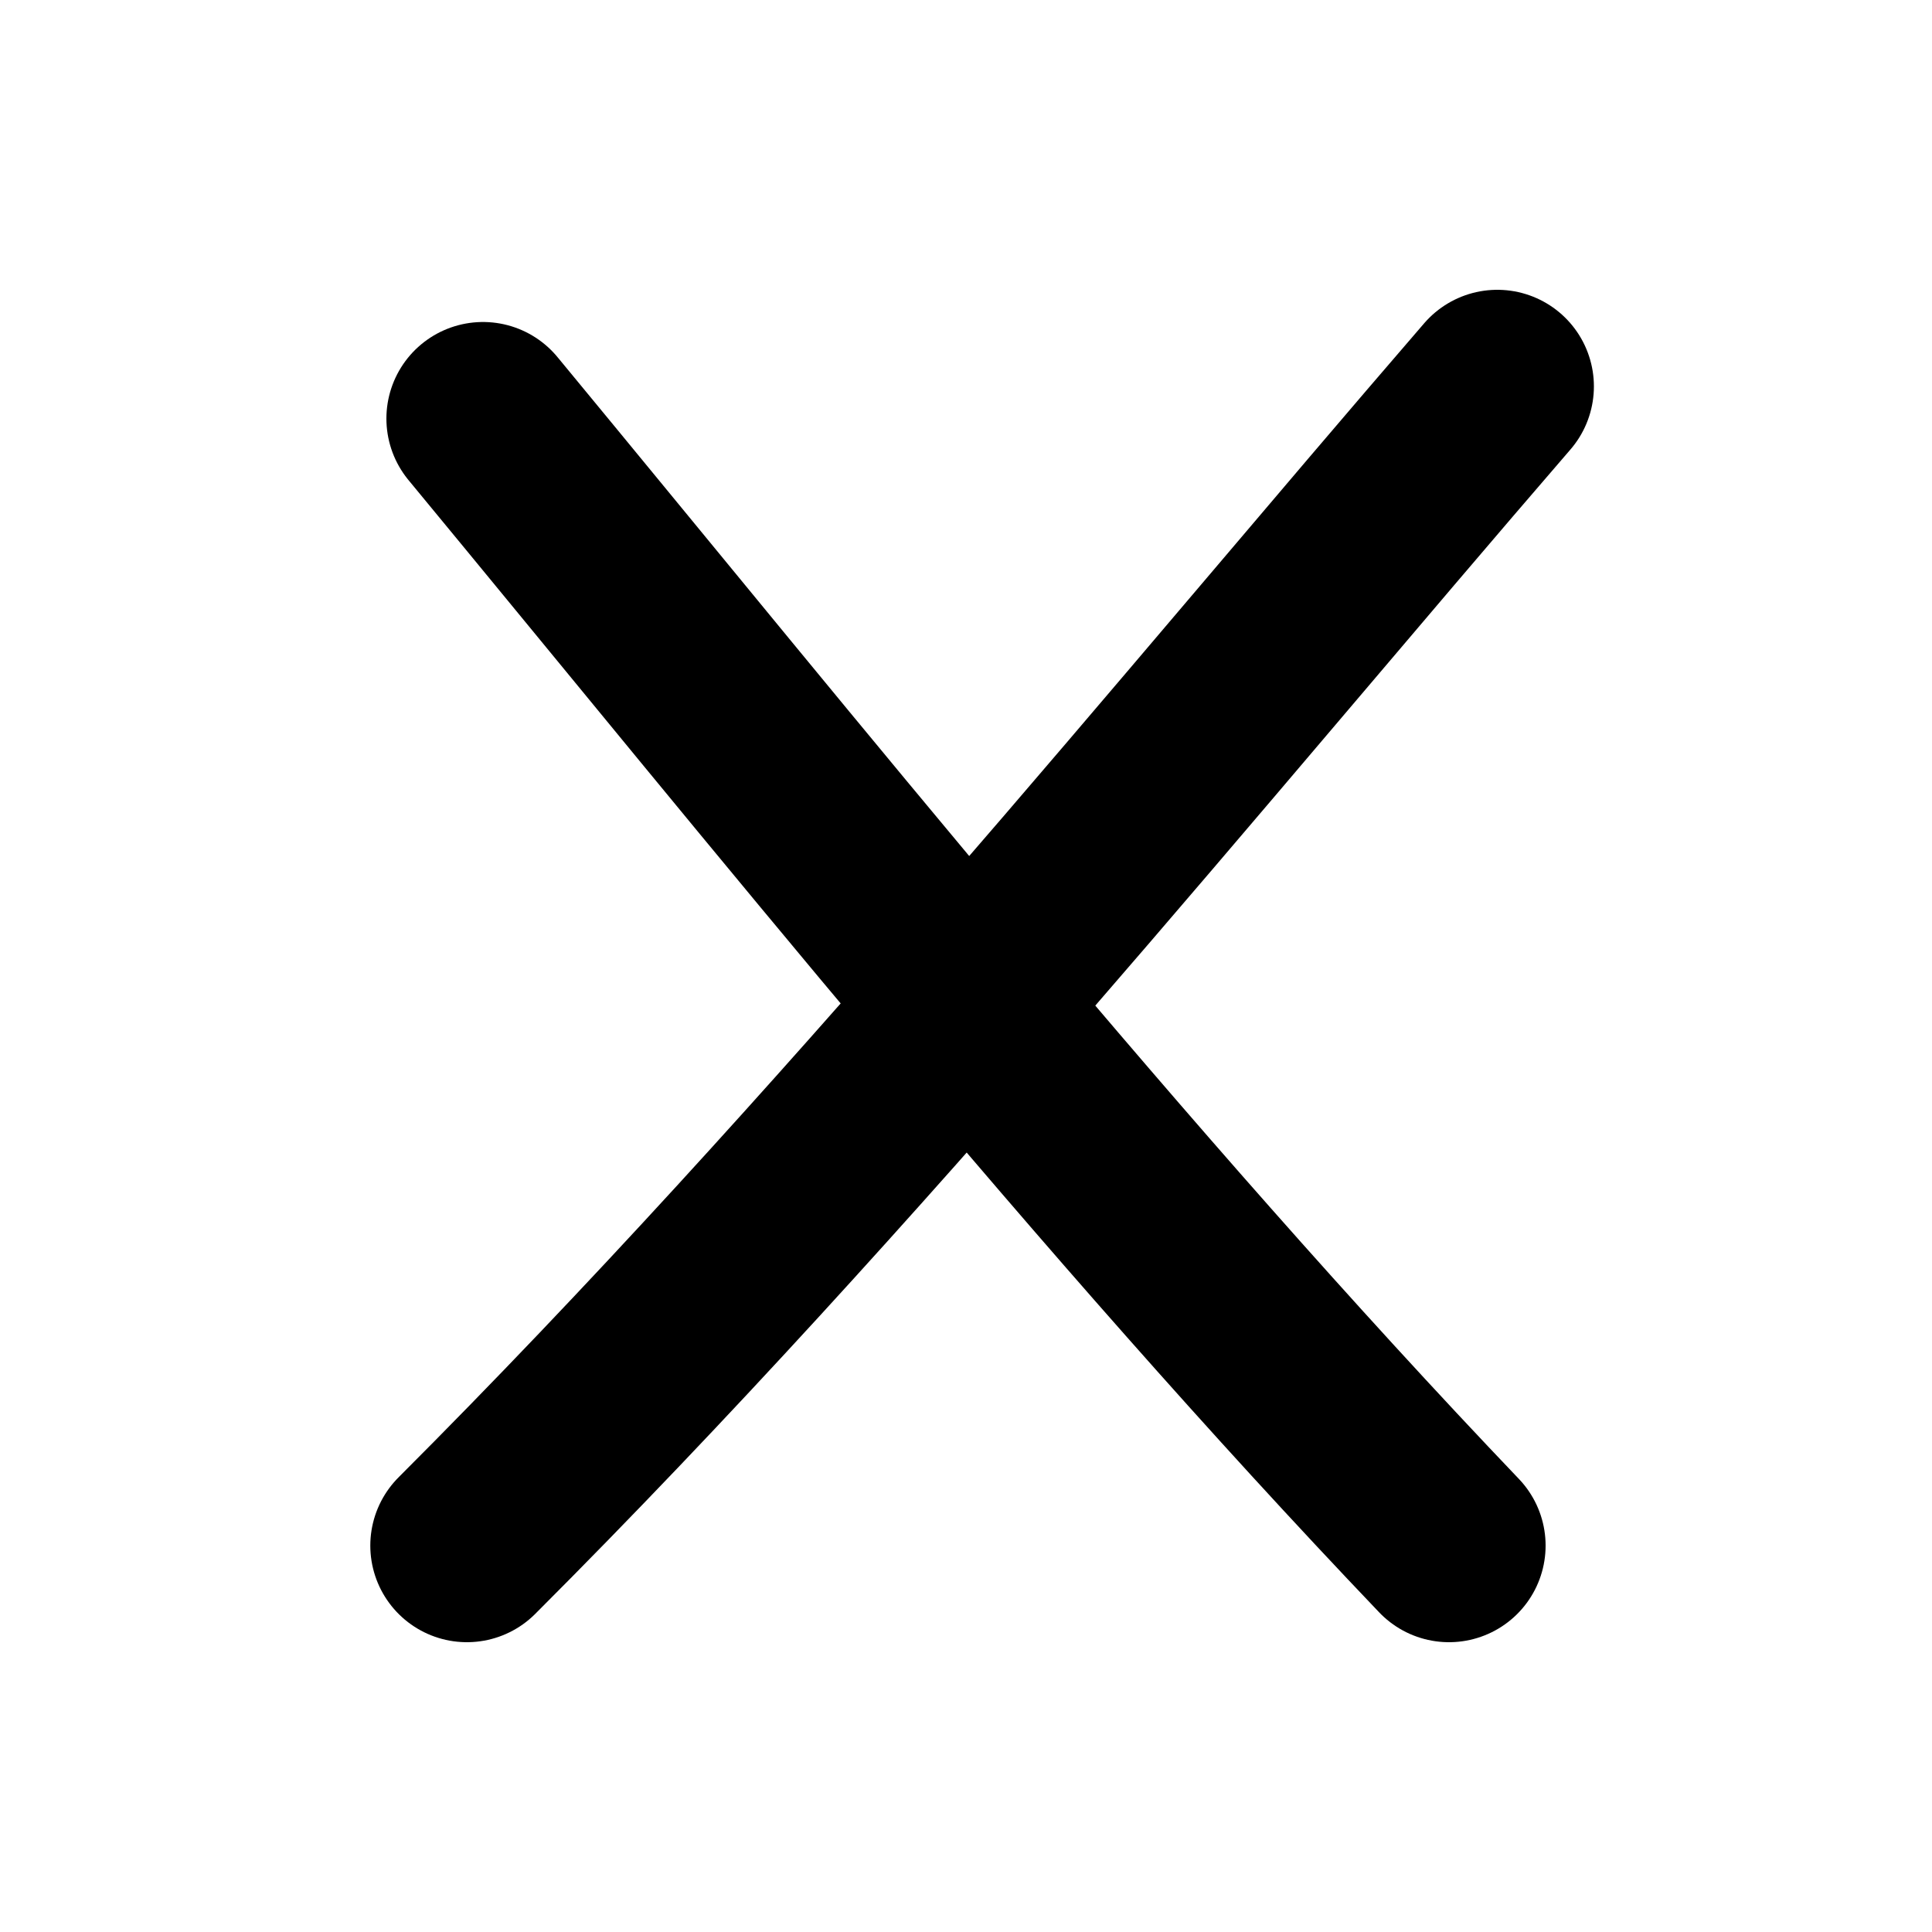
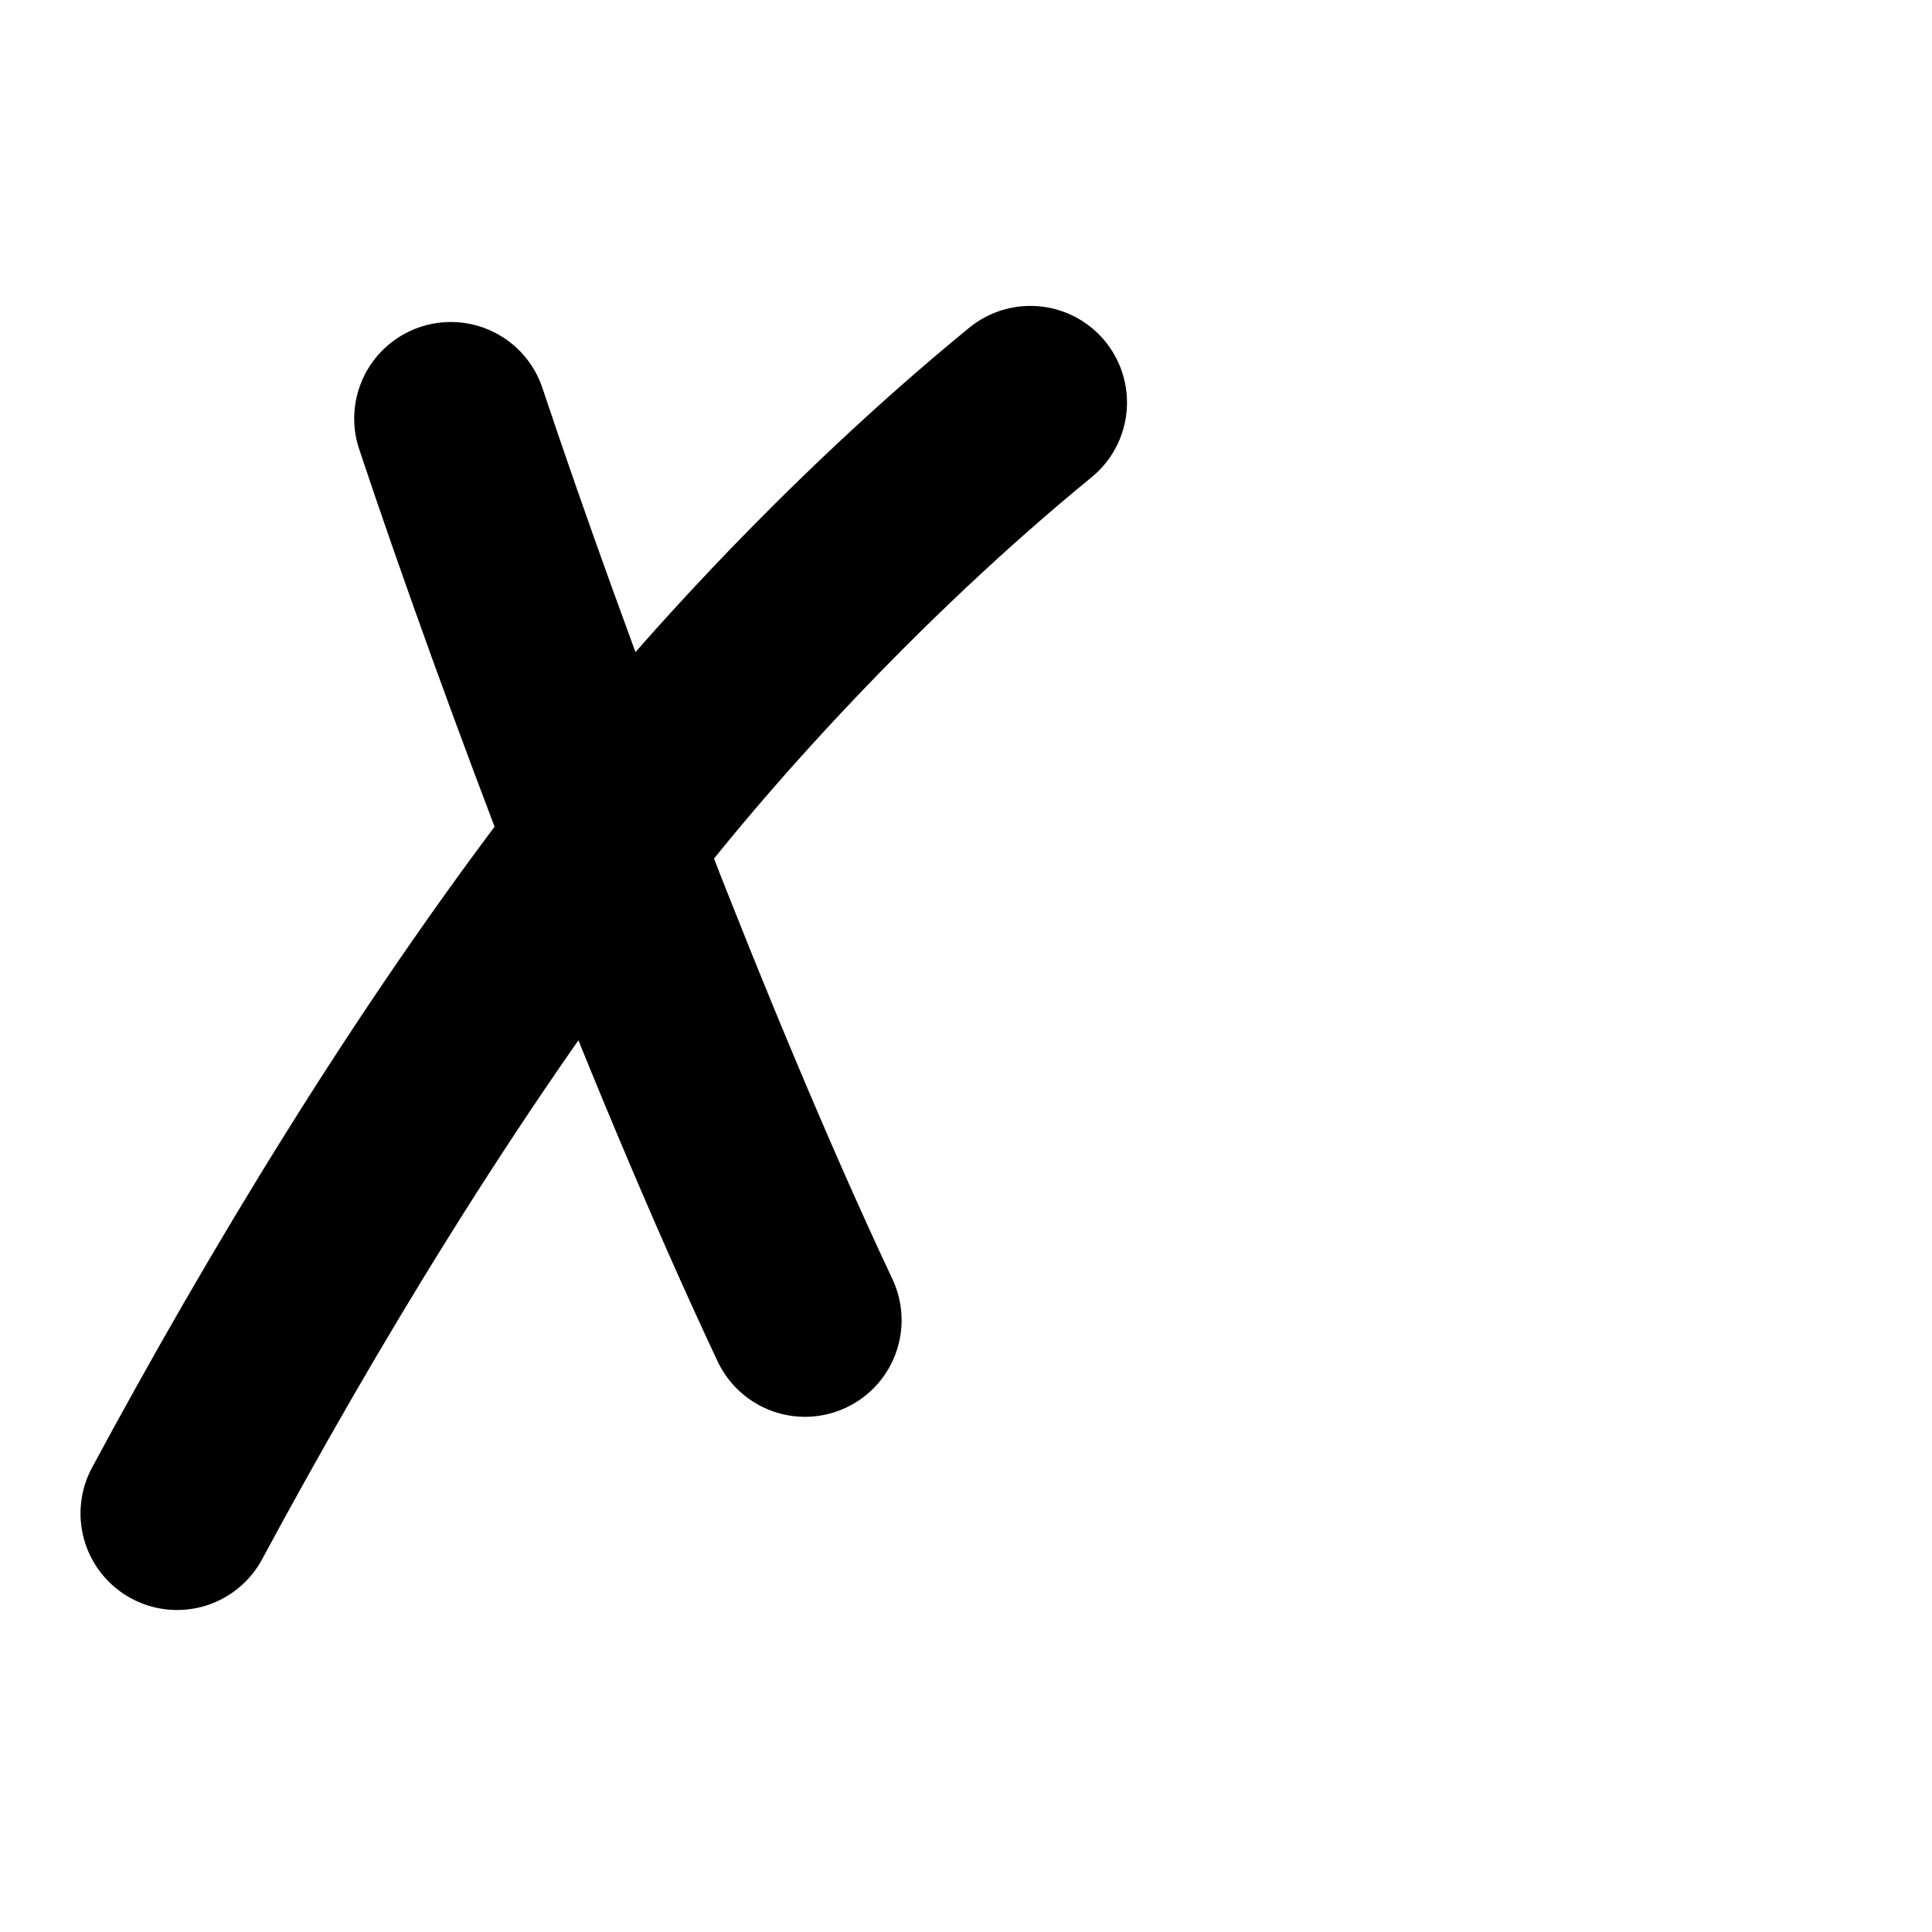
<svg xmlns="http://www.w3.org/2000/svg" viewBox="0 0 12 12" fill="none" stroke="currentColor" stroke-width="1.2" stroke-linecap="round" stroke-linejoin="round">
-   <path d="M3 2.6C4.9 4.9 6.9 7.4 9 9.6" />
-   <path d="M9.3 2.4C7.4 4.6 5.3 7.2 2.9 9.6" />
+   <path d="M2.8 2.6C3.3 4.1 4.2 6.5 5 8.2" />
+   <path d="M6.4 2.5C5.3 3.4 4.3 4.5 3.7 5.3C2.7 6.6 1.8 8.1 1.1 9.4" />
</svg>
